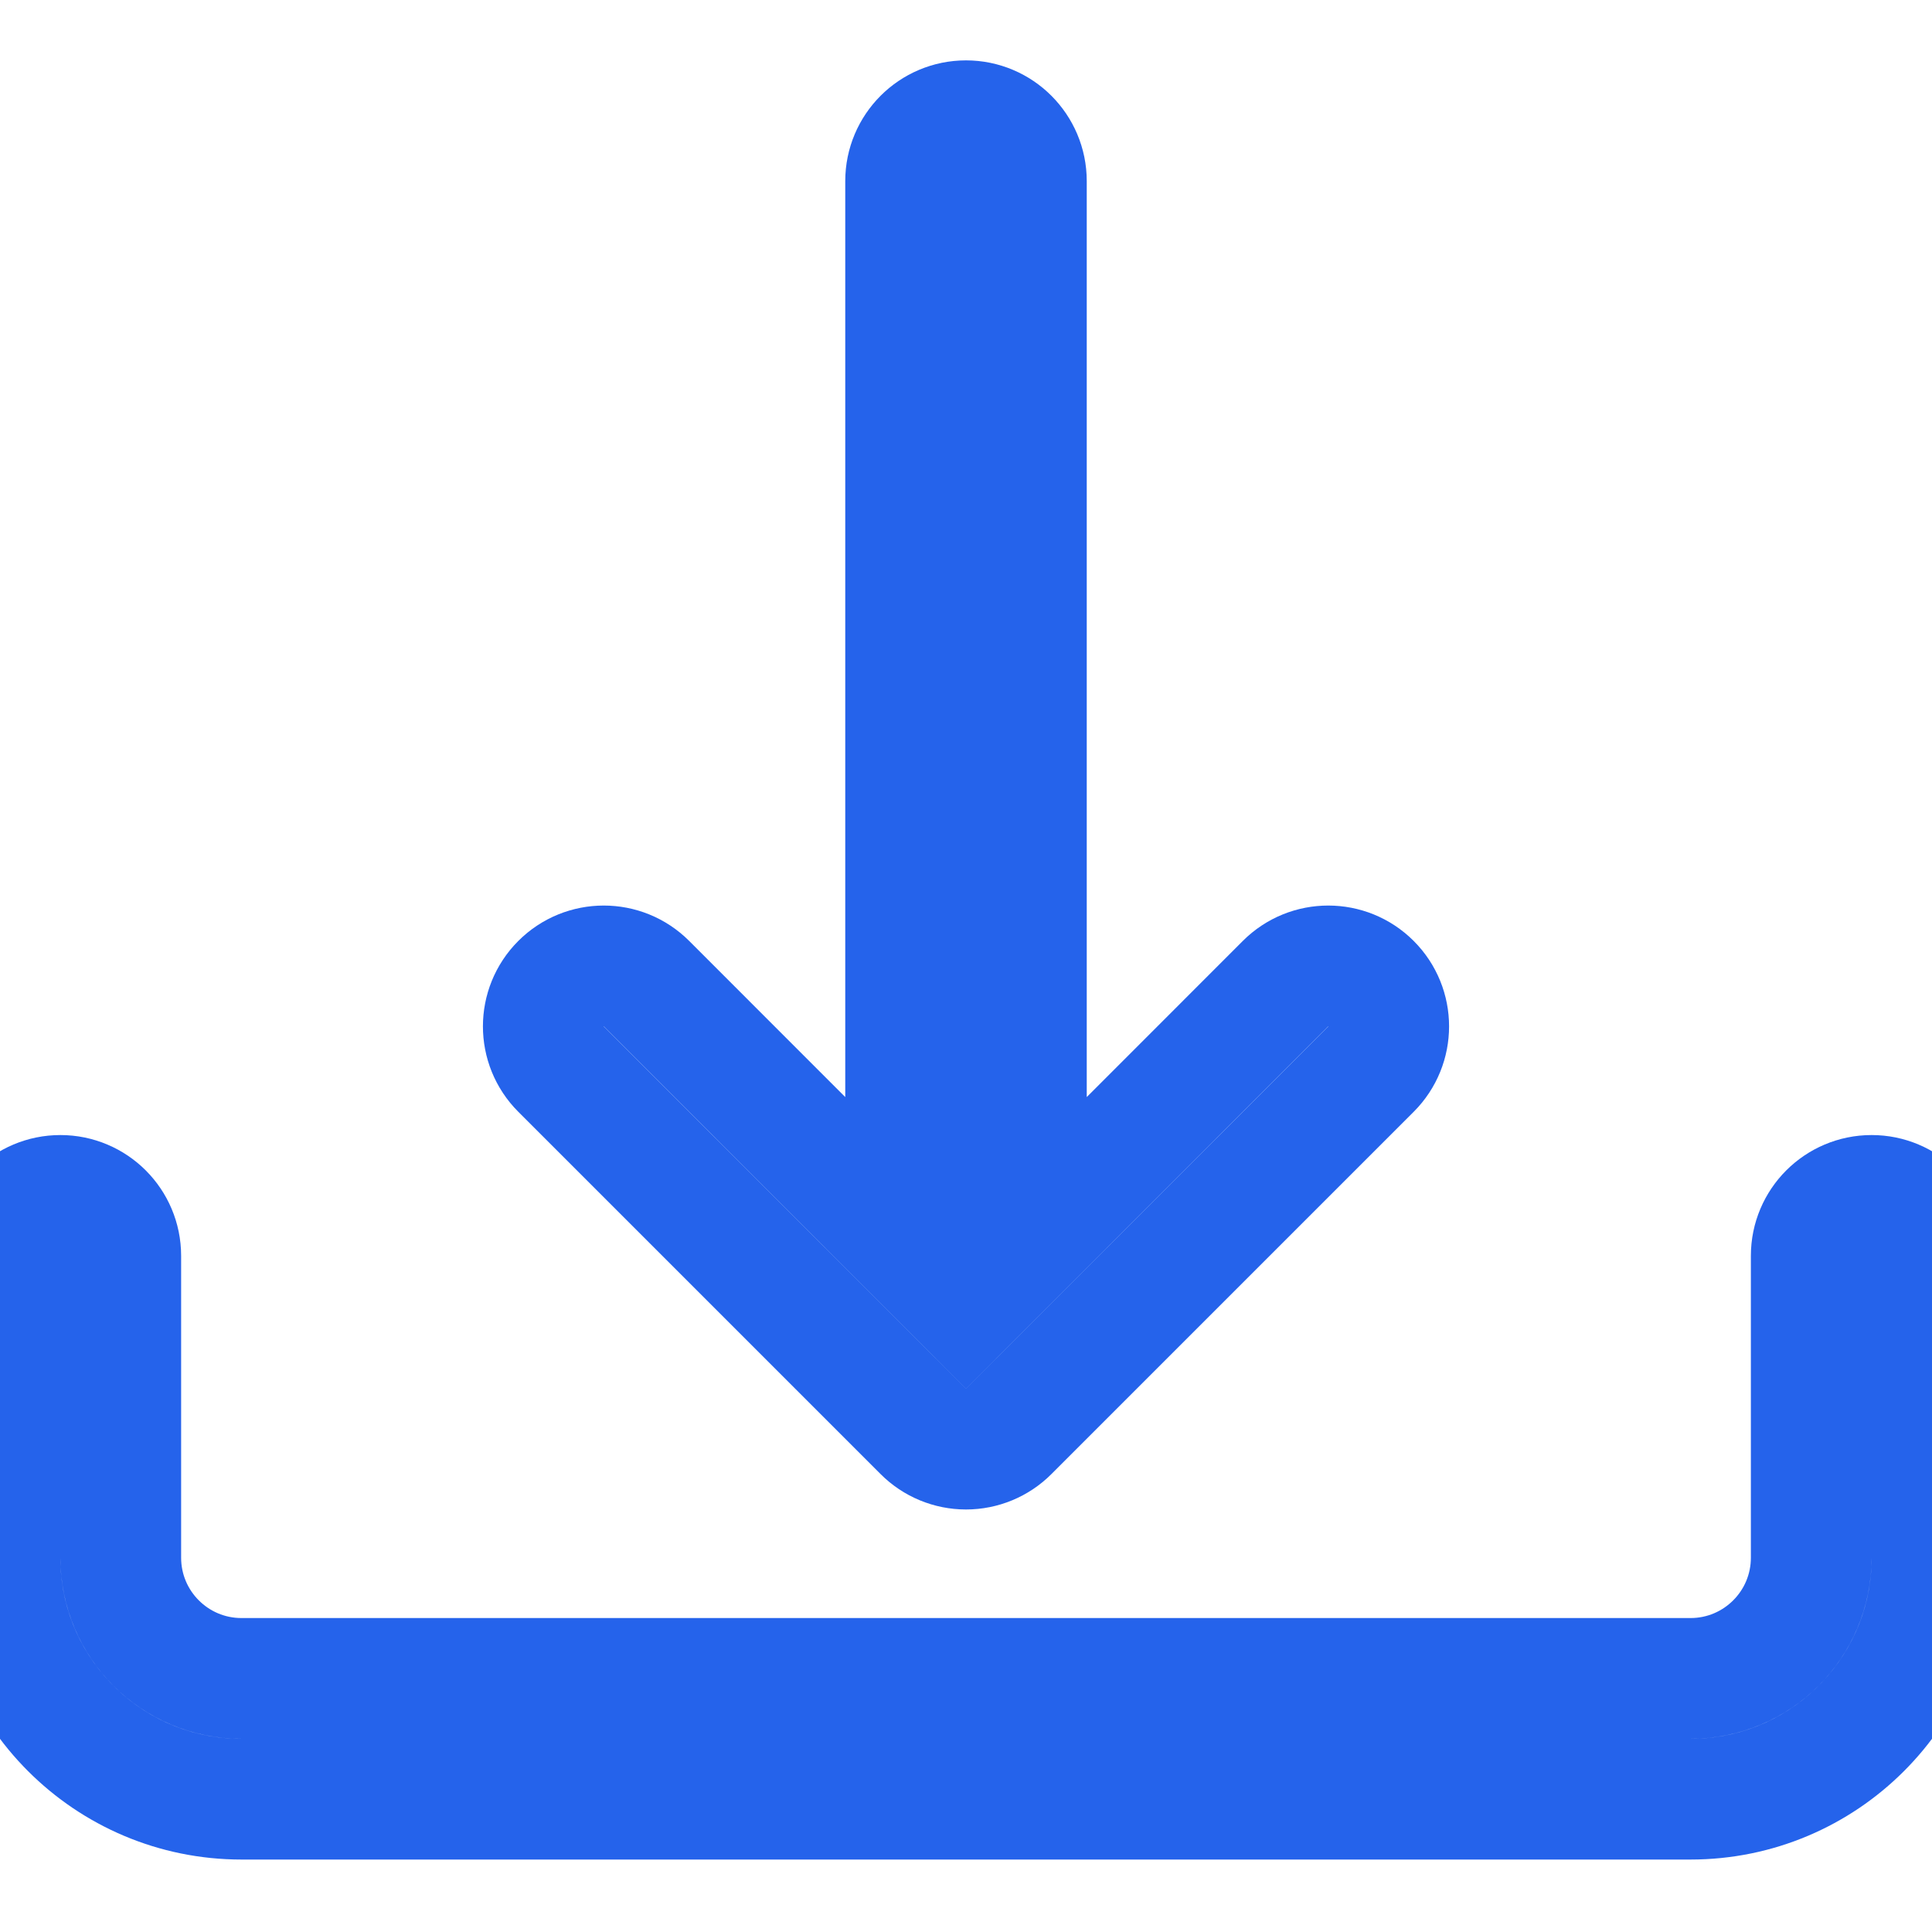
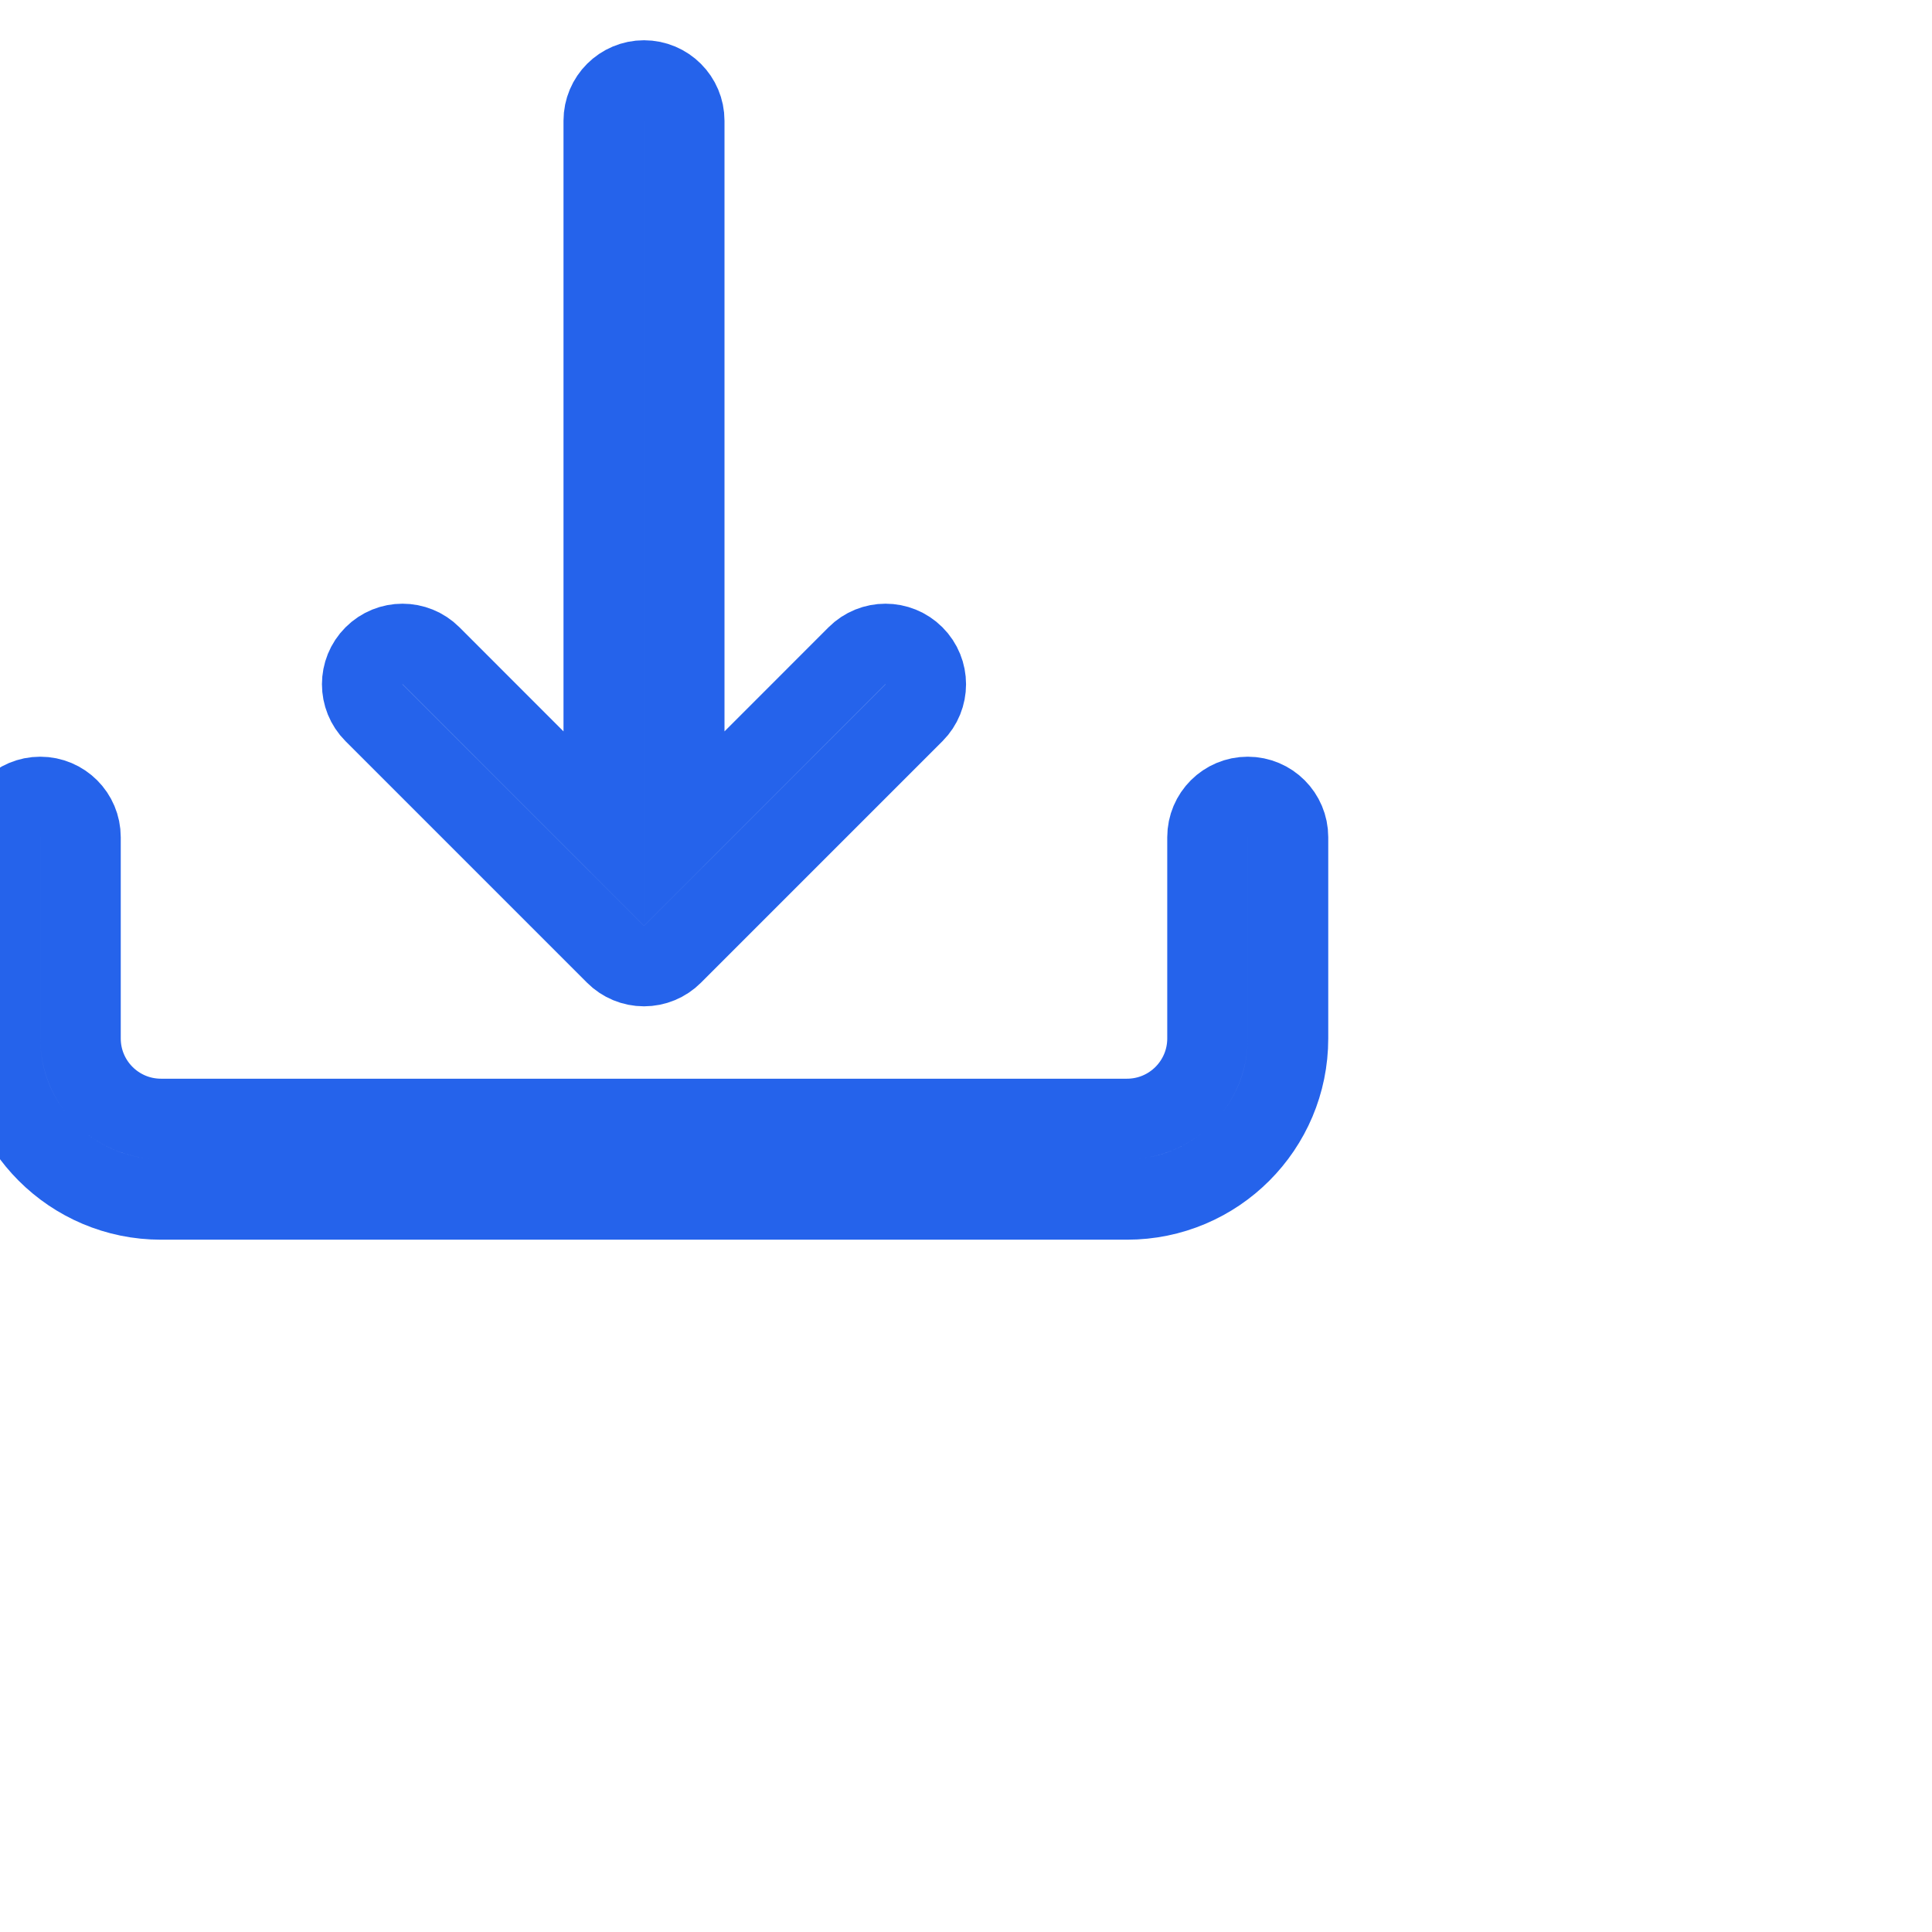
- <svg xmlns="http://www.w3.org/2000/svg" style="width: 20px; height: 20px; color: #2563eb;" fill="none" stroke="currentColor" viewBox="0 0 16 16">
+ <svg xmlns="http://www.w3.org/2000/svg" style="width: 20px; height: 20px; color: #2563eb;" fill="none" stroke="currentColor" viewBox="0 0 24 24">
  <path d="M.5 9.9a.5.5 0 0 1 .5.5v2.5a1 1 0 0 0 1 1h12a1 1 0 0 0 1-1v-2.5a.5.5 0 0 1 1 0v2.5a2 2 0 0 1-2 2H2a2 2 0 0 1-2-2v-2.5a.5.5 0 0 1 .5-.5" />
  <path d="M7.646 11.854a.5.5 0 0 0 .708 0l3-3a.5.5 0 0 0-.708-.708L8.5 10.293V1.5a.5.5 0 0 0-1 0v8.793L5.354 8.146a.5.5 0 1 0-.708.708z" />
</svg>
